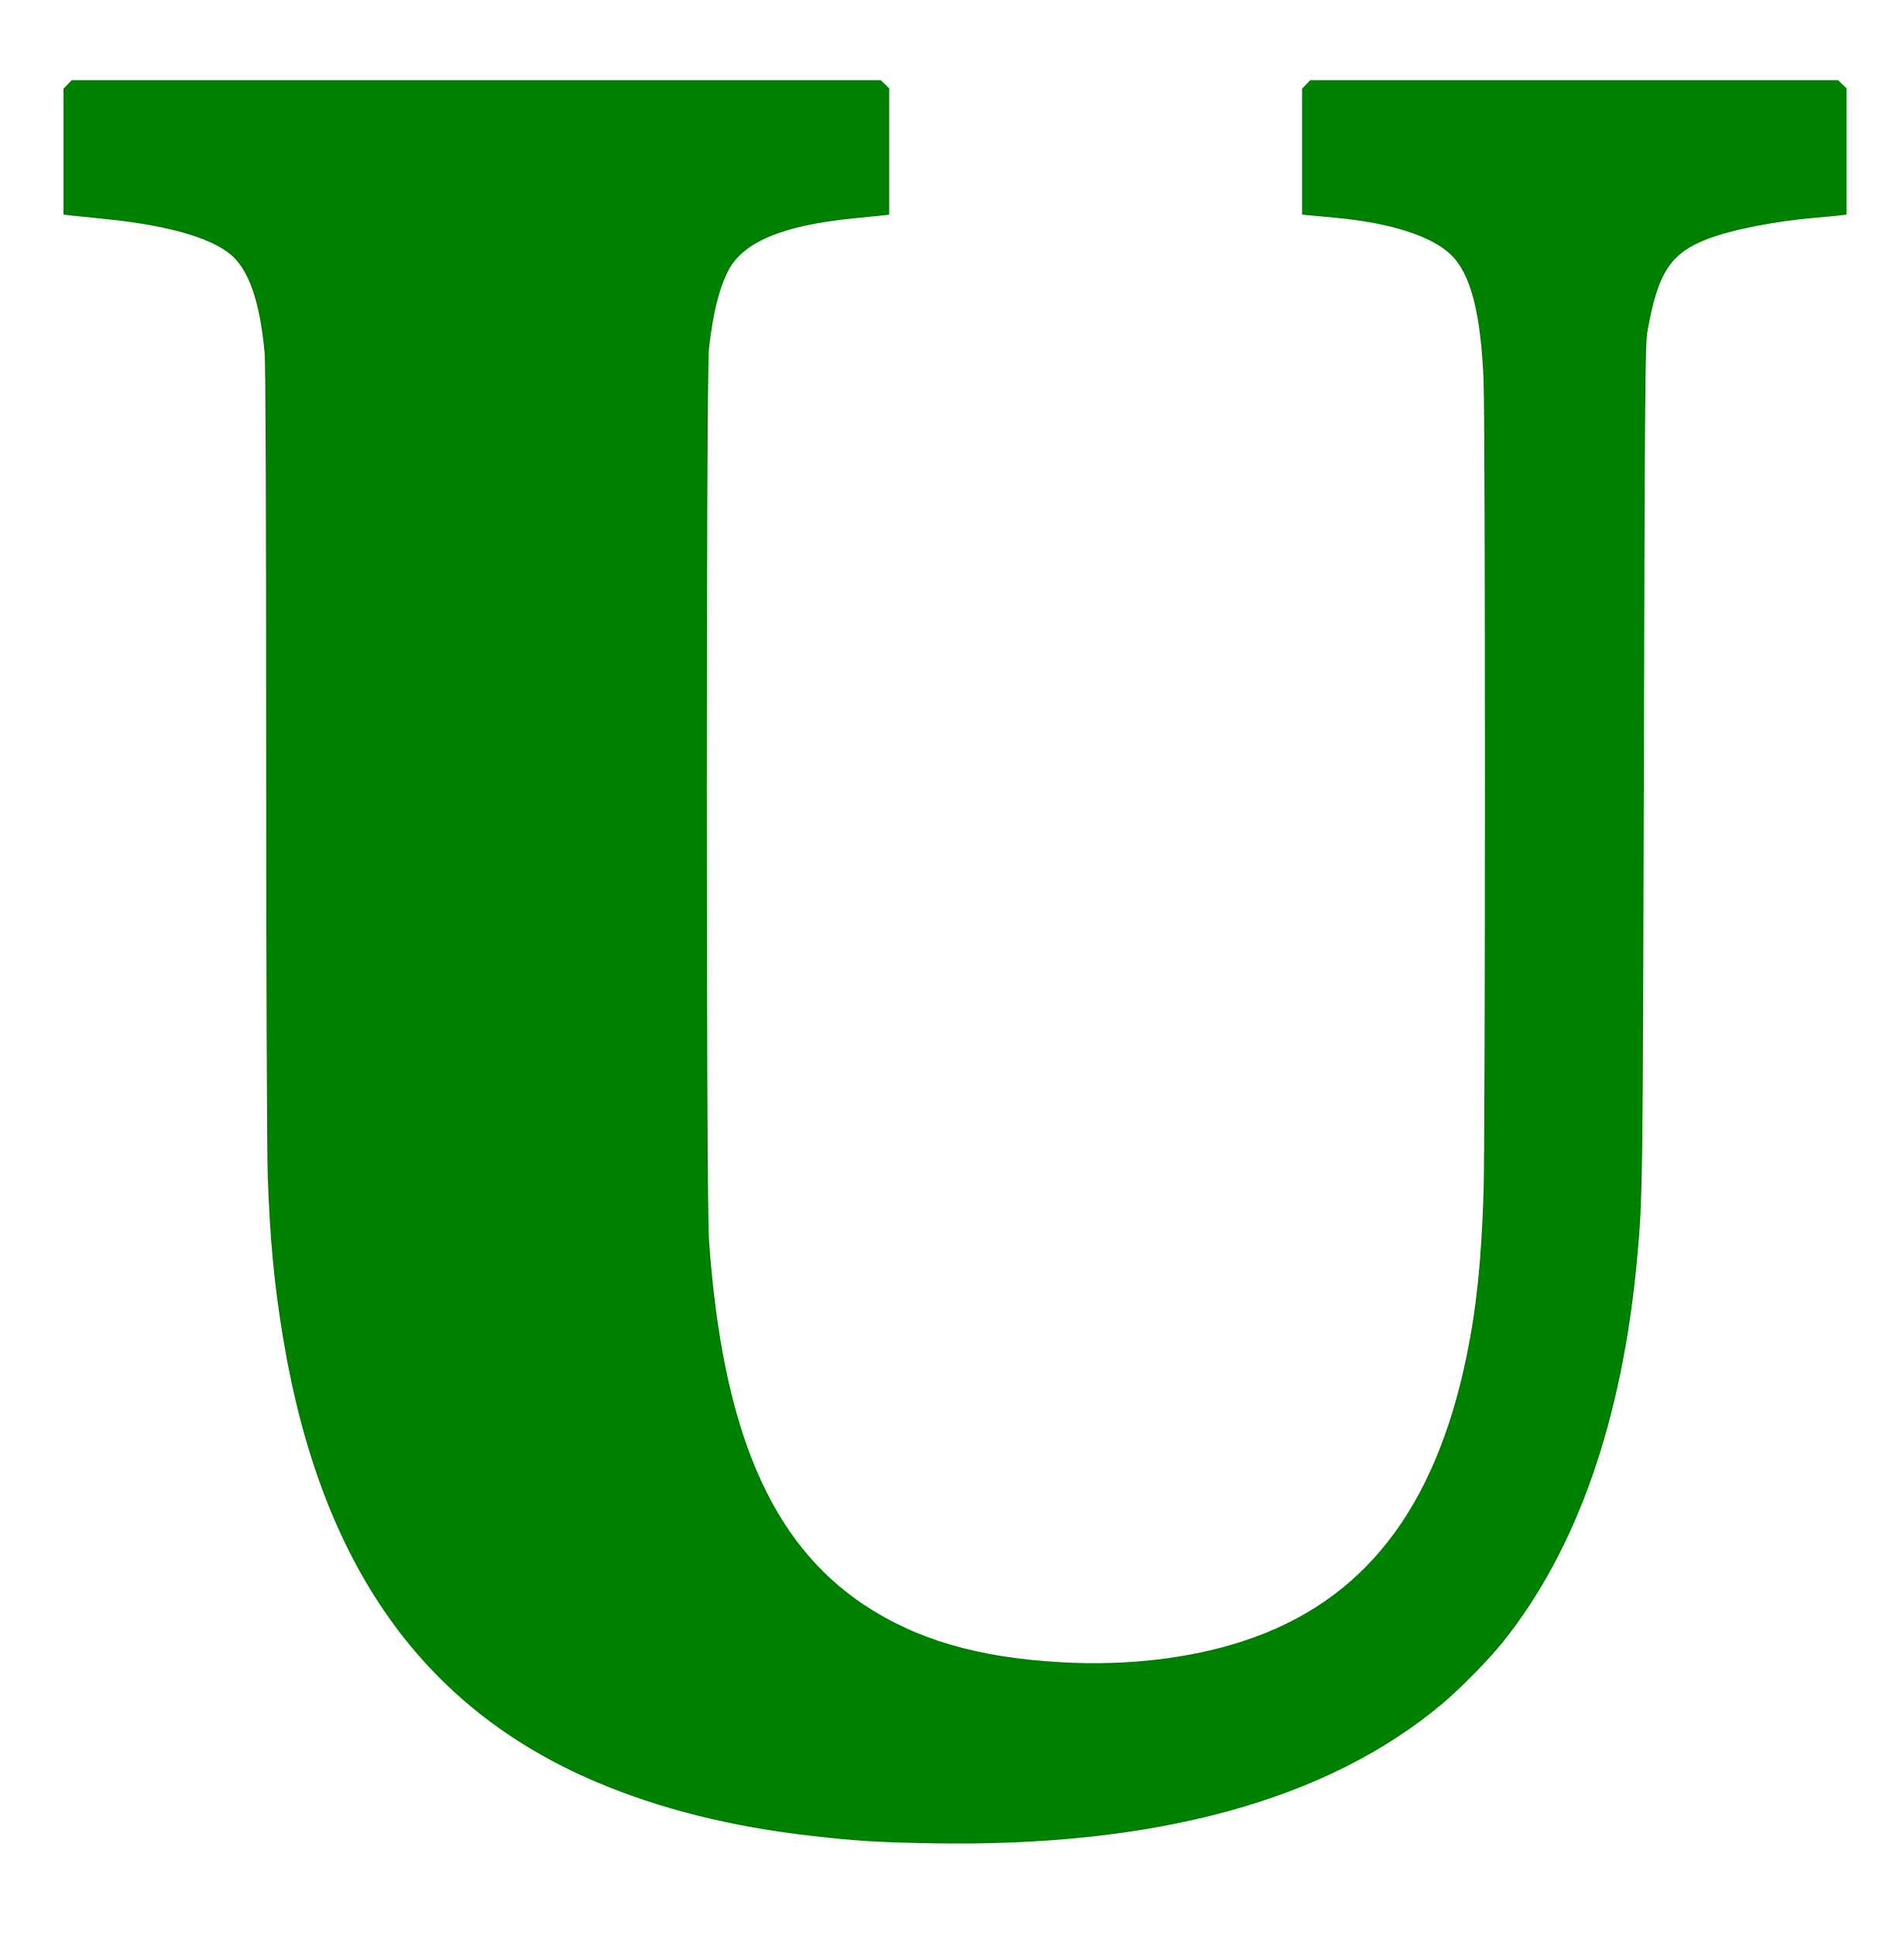
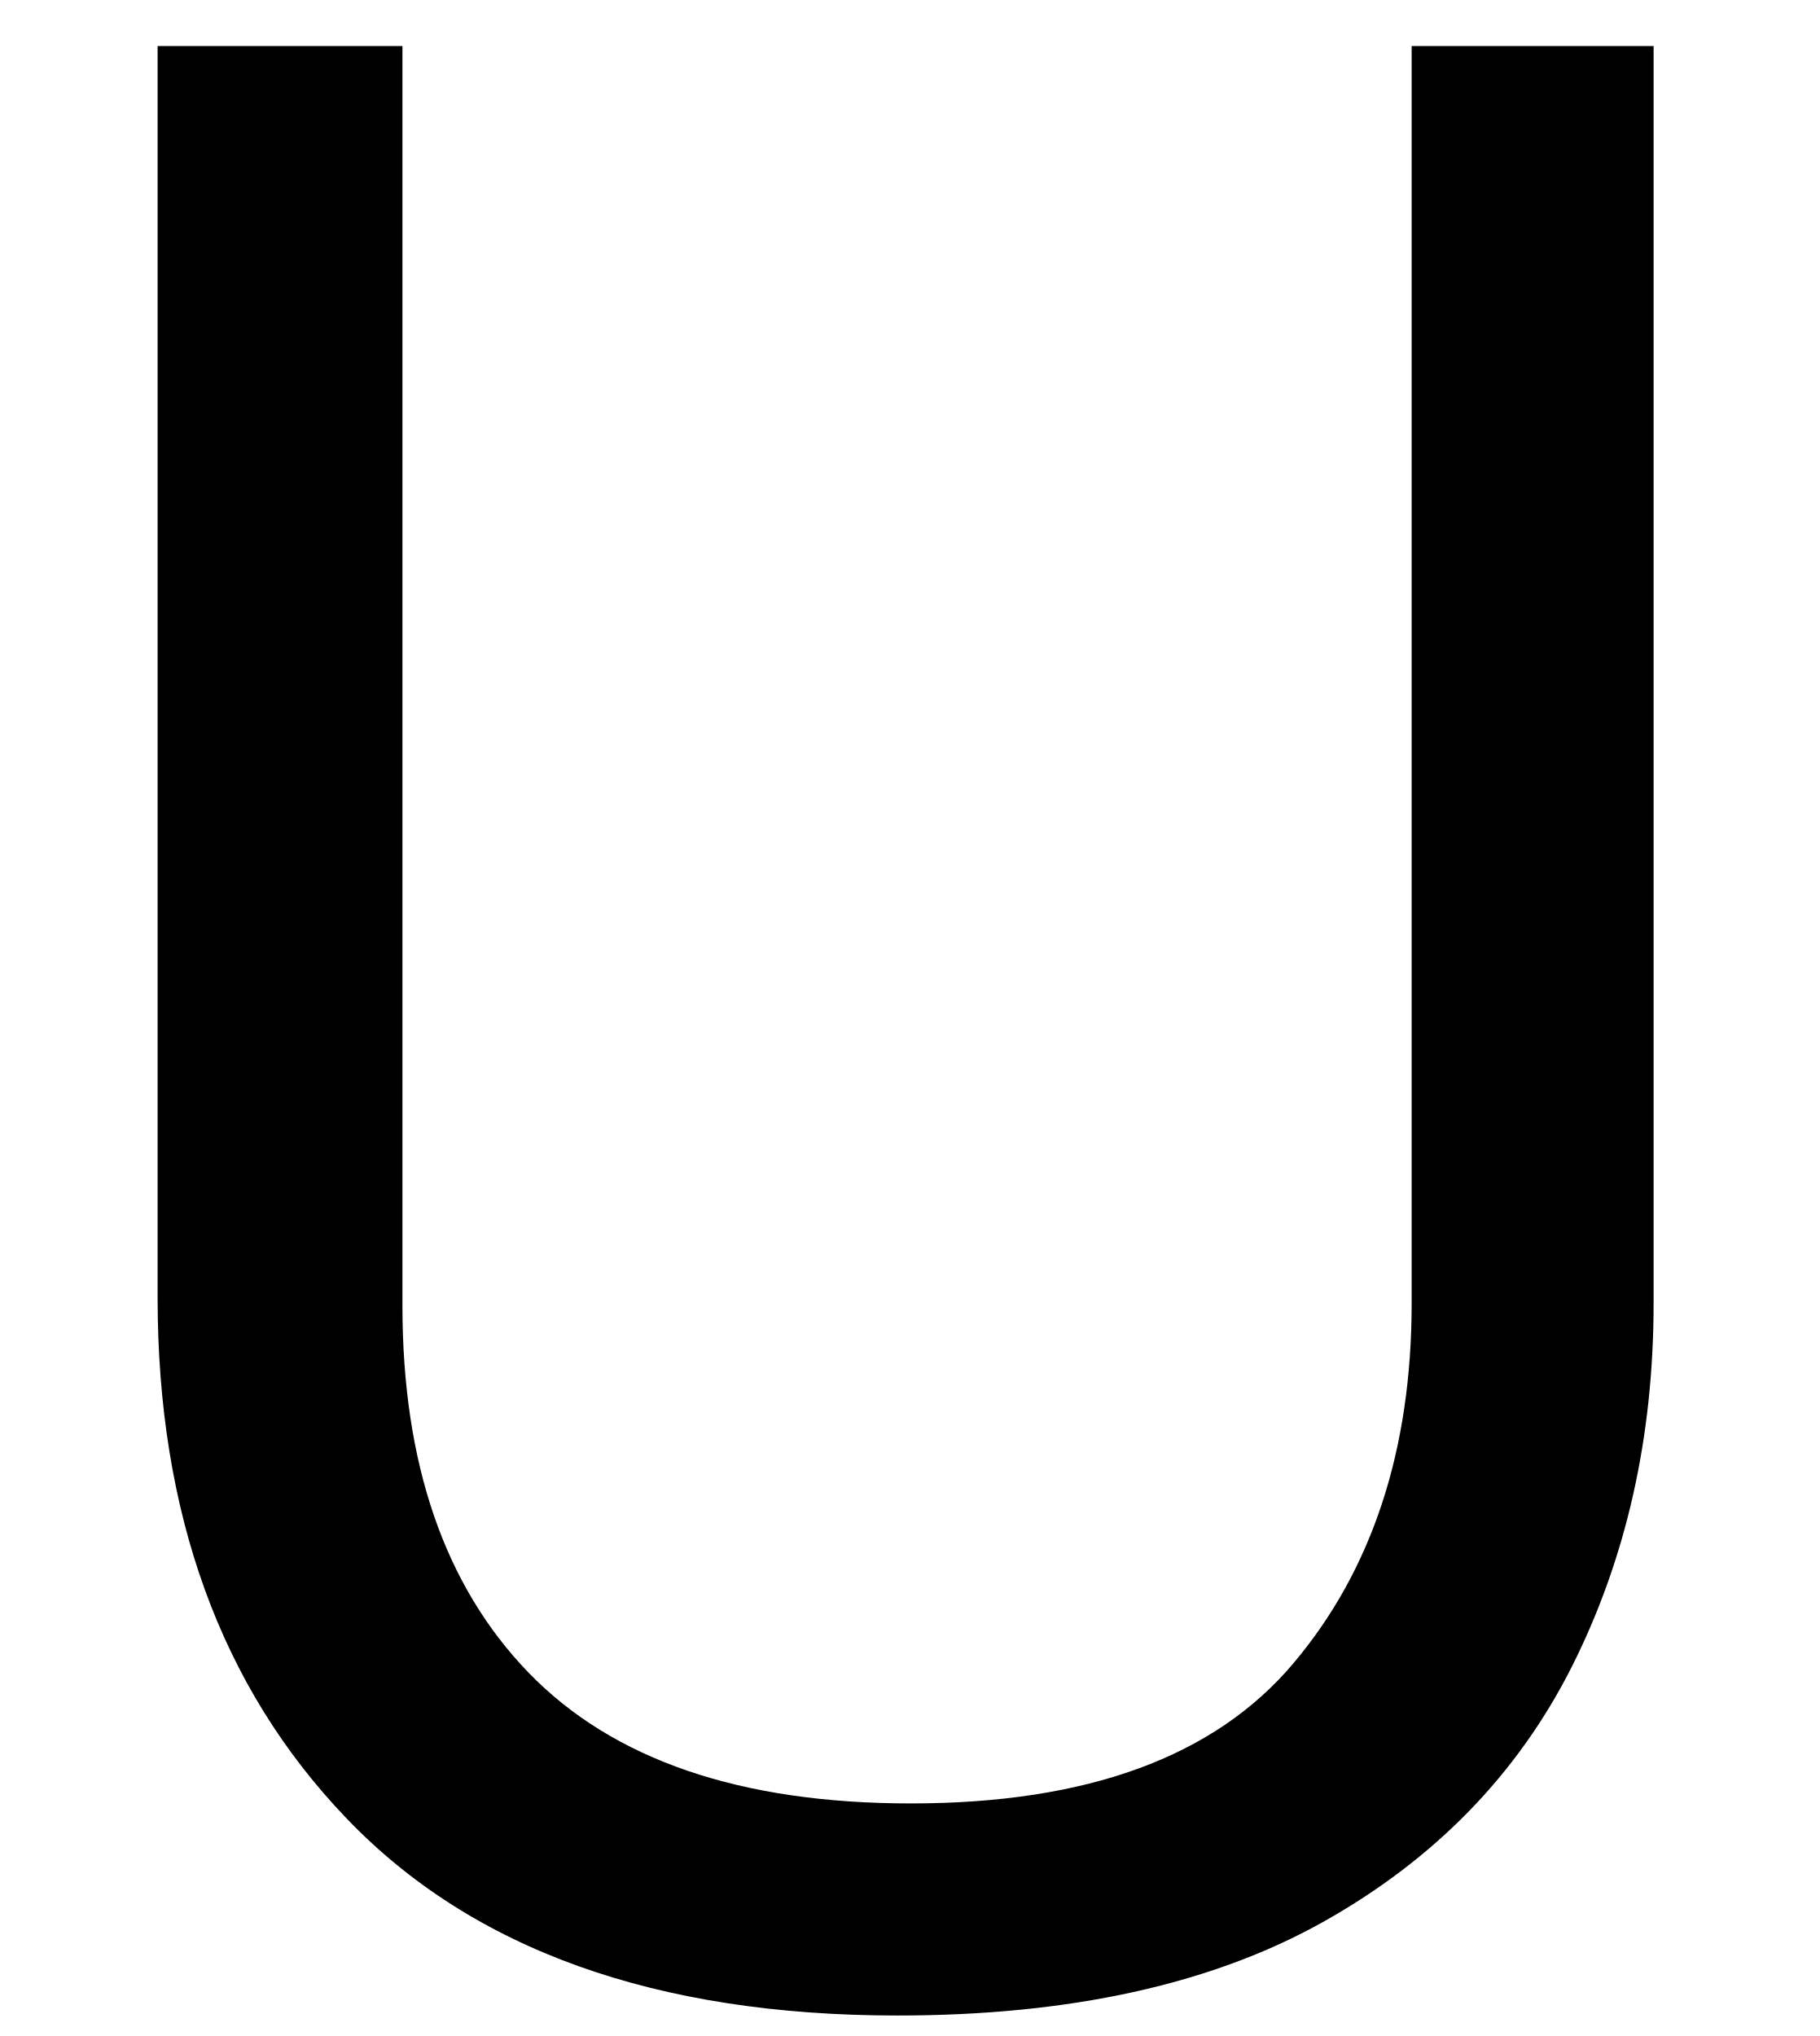
- <svg xmlns="http://www.w3.org/2000/svg" height="1280pt" preserveAspectRatio="xMidYMid meet" version="1.0" viewBox="0 0 1259 1280" width="1259pt">
-   <g fill="green" transform="translate(0,1280) scale(0.1,-0.1)">
-     <path d="M447 12242 l-27 -28 0 -416 0 -417 43 -5 c23 -2 132 -14 242 -25 438 -45 732 -136 849 -261 104 -111 167 -311 196 -625 6 -71 10 -997 10 -2625 0 -1389 5 -2643 10 -2801 14 -432 44 -742 105 -1104 251 -1484 919 -2427 2064 -2915 421 -179 894 -298 1436 -359 281 -32 435 -42 785 -48 1482 -27 2619 284 3380 925 117 98 313 298 403 412 486 610 784 1462 882 2525 37 405 38 455 45 3260 6 2479 9 2790 23 2870 69 393 152 520 398 615 160 61 435 116 709 140 69 6 144 13 168 16 l42 5 0 418 0 417 -28 27 -28 27 -1745 0 -1745 0 -27 -28 -27 -28 0 -416 0 -417 53 -5 c28 -3 106 -10 172 -16 361 -34 634 -122 760 -245 130 -127 197 -385 215 -830 12 -295 12 -4966 0 -5365 -14 -448 -46 -761 -111 -1080 -209 -1020 -684 -1629 -1475 -1889 -352 -116 -775 -166 -1206 -141 -550 30 -959 150 -1305 380 -620 413 -938 1162 -1025 2415 -19 280 -19 5715 0 5890 26 233 66 394 127 514 95 188 358 300 818 346 89 9 181 19 205 21 l42 5 0 418 0 417 -28 27 -28 27 -2675 0 -2675 0 -27 -28z" />
+ <svg xmlns="http://www.w3.org/2000/svg" id="svg24" version="1.1" viewBox="0 0 59 66" height="66mm" width="59mm">
+   <defs id="defs18" />
+   <g transform="translate(0,-231)" id="layer1">
+     <flowRoot style="font-style:normal;font-weight:normal;font-size:40px;line-height:1.25;font-family:sans-serif;text-align:end;letter-spacing:0px;word-spacing:0px;text-anchor:end;fill:#000000;fill-opacity:1;stroke:none" id="flowRoot26" xml:space="preserve">
+       <flowRegion style="text-align:end;text-anchor:end" id="flowRegion28">
+         <rect style="text-align:end;text-anchor:end" y="3.667" x="-2.857" height="385.714" width="380" id="rect30" />
+       </flowRegion>
+       <flowPara id="flowPara32" />
+     </flowRoot>
+     <text xml:space="preserve" style="font-style:normal;font-weight:normal;font-size:88.194px;line-height:1.25;font-family:sans-serif;text-align:start;letter-spacing:0px;word-spacing:0px;text-anchor:start;fill:#000000;fill-opacity:1;stroke:none;stroke-width:0.265;" x="-27.438" y="295.463" id="text5575">
+       <tspan x="-2.827" y="295.463" id="tspan5573" style="stroke-width:0.265;text-anchor:start;text-align:start;">
+         <tspan x="-2.827" y="295.463" id="tspan5571" style="stroke-width:0.265;text-anchor:start;text-align:start;">U</tspan>
+       </tspan>
+     </text>
  </g>
</svg>
